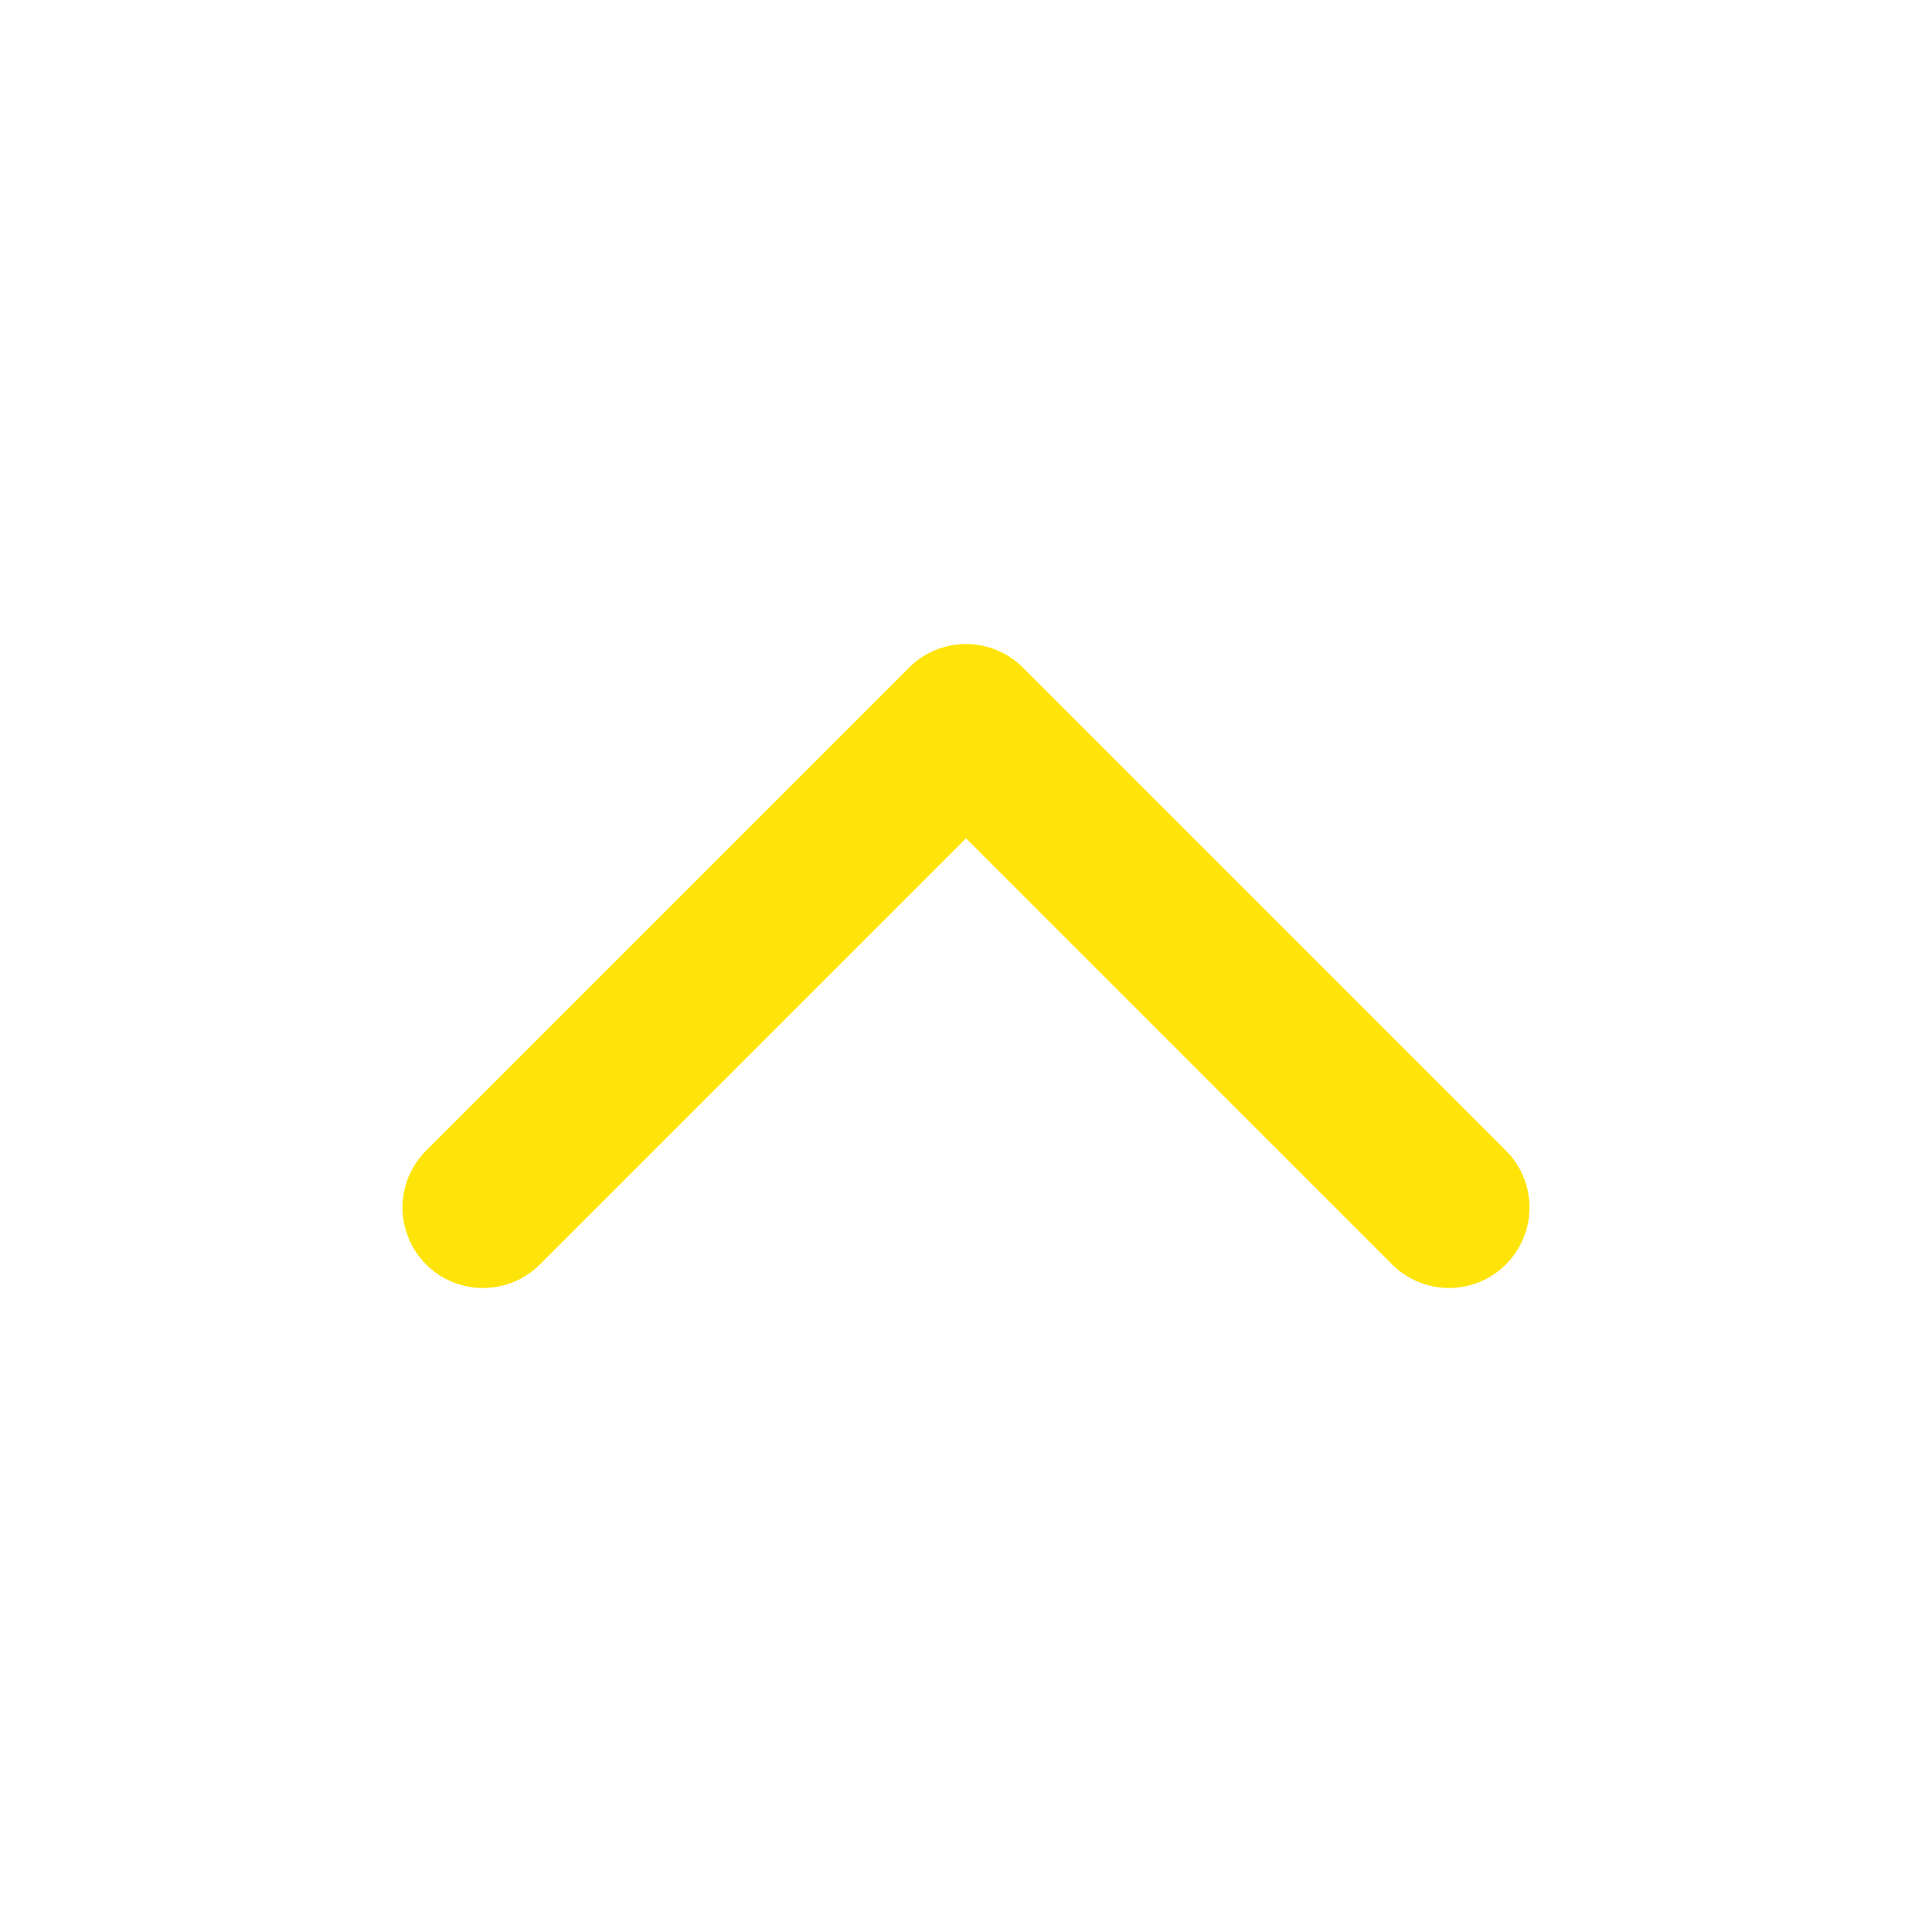
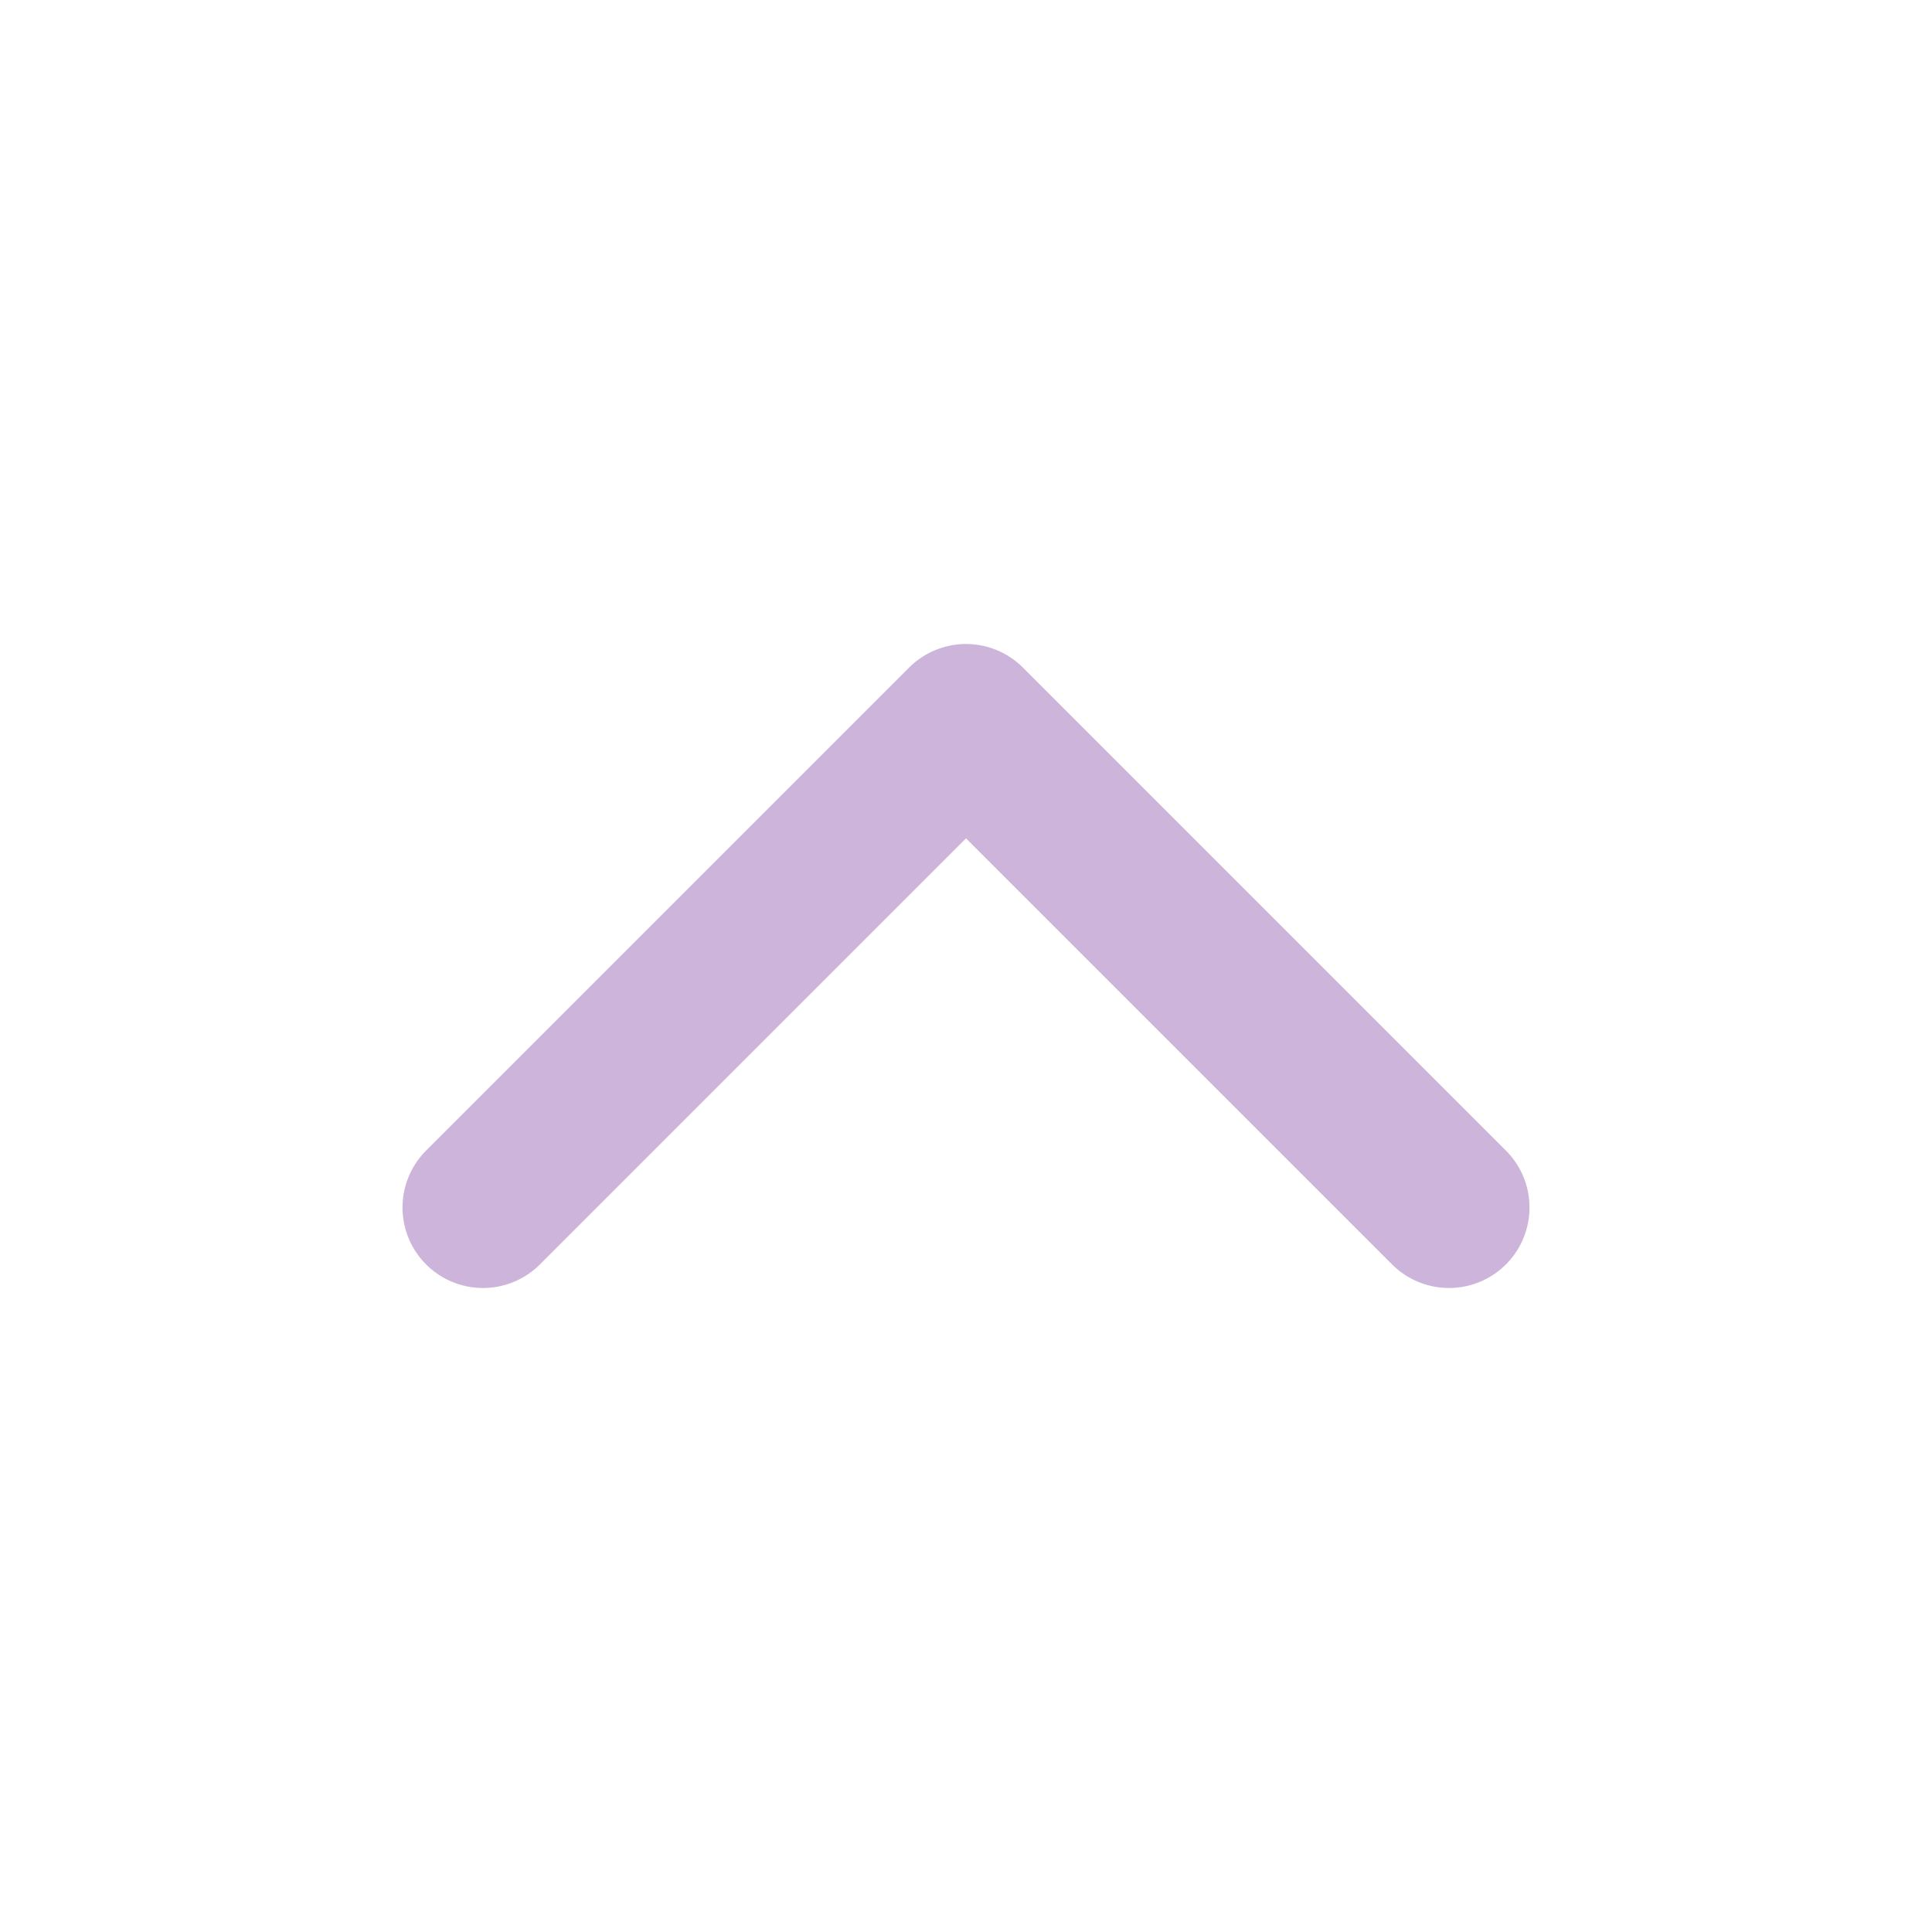
<svg xmlns="http://www.w3.org/2000/svg" width="24" height="24" viewBox="0 0 24 24" fill="none">
-   <path d="M18 15L12 9L6 15" stroke="#ffe40a" stroke-width="2" stroke-linecap="round" stroke-linejoin="round" />
+   <path d="M18 15L12 9L6 15" stroke="#cdb4db" stroke-width="2" stroke-linecap="round" stroke-linejoin="round" />
</svg>
